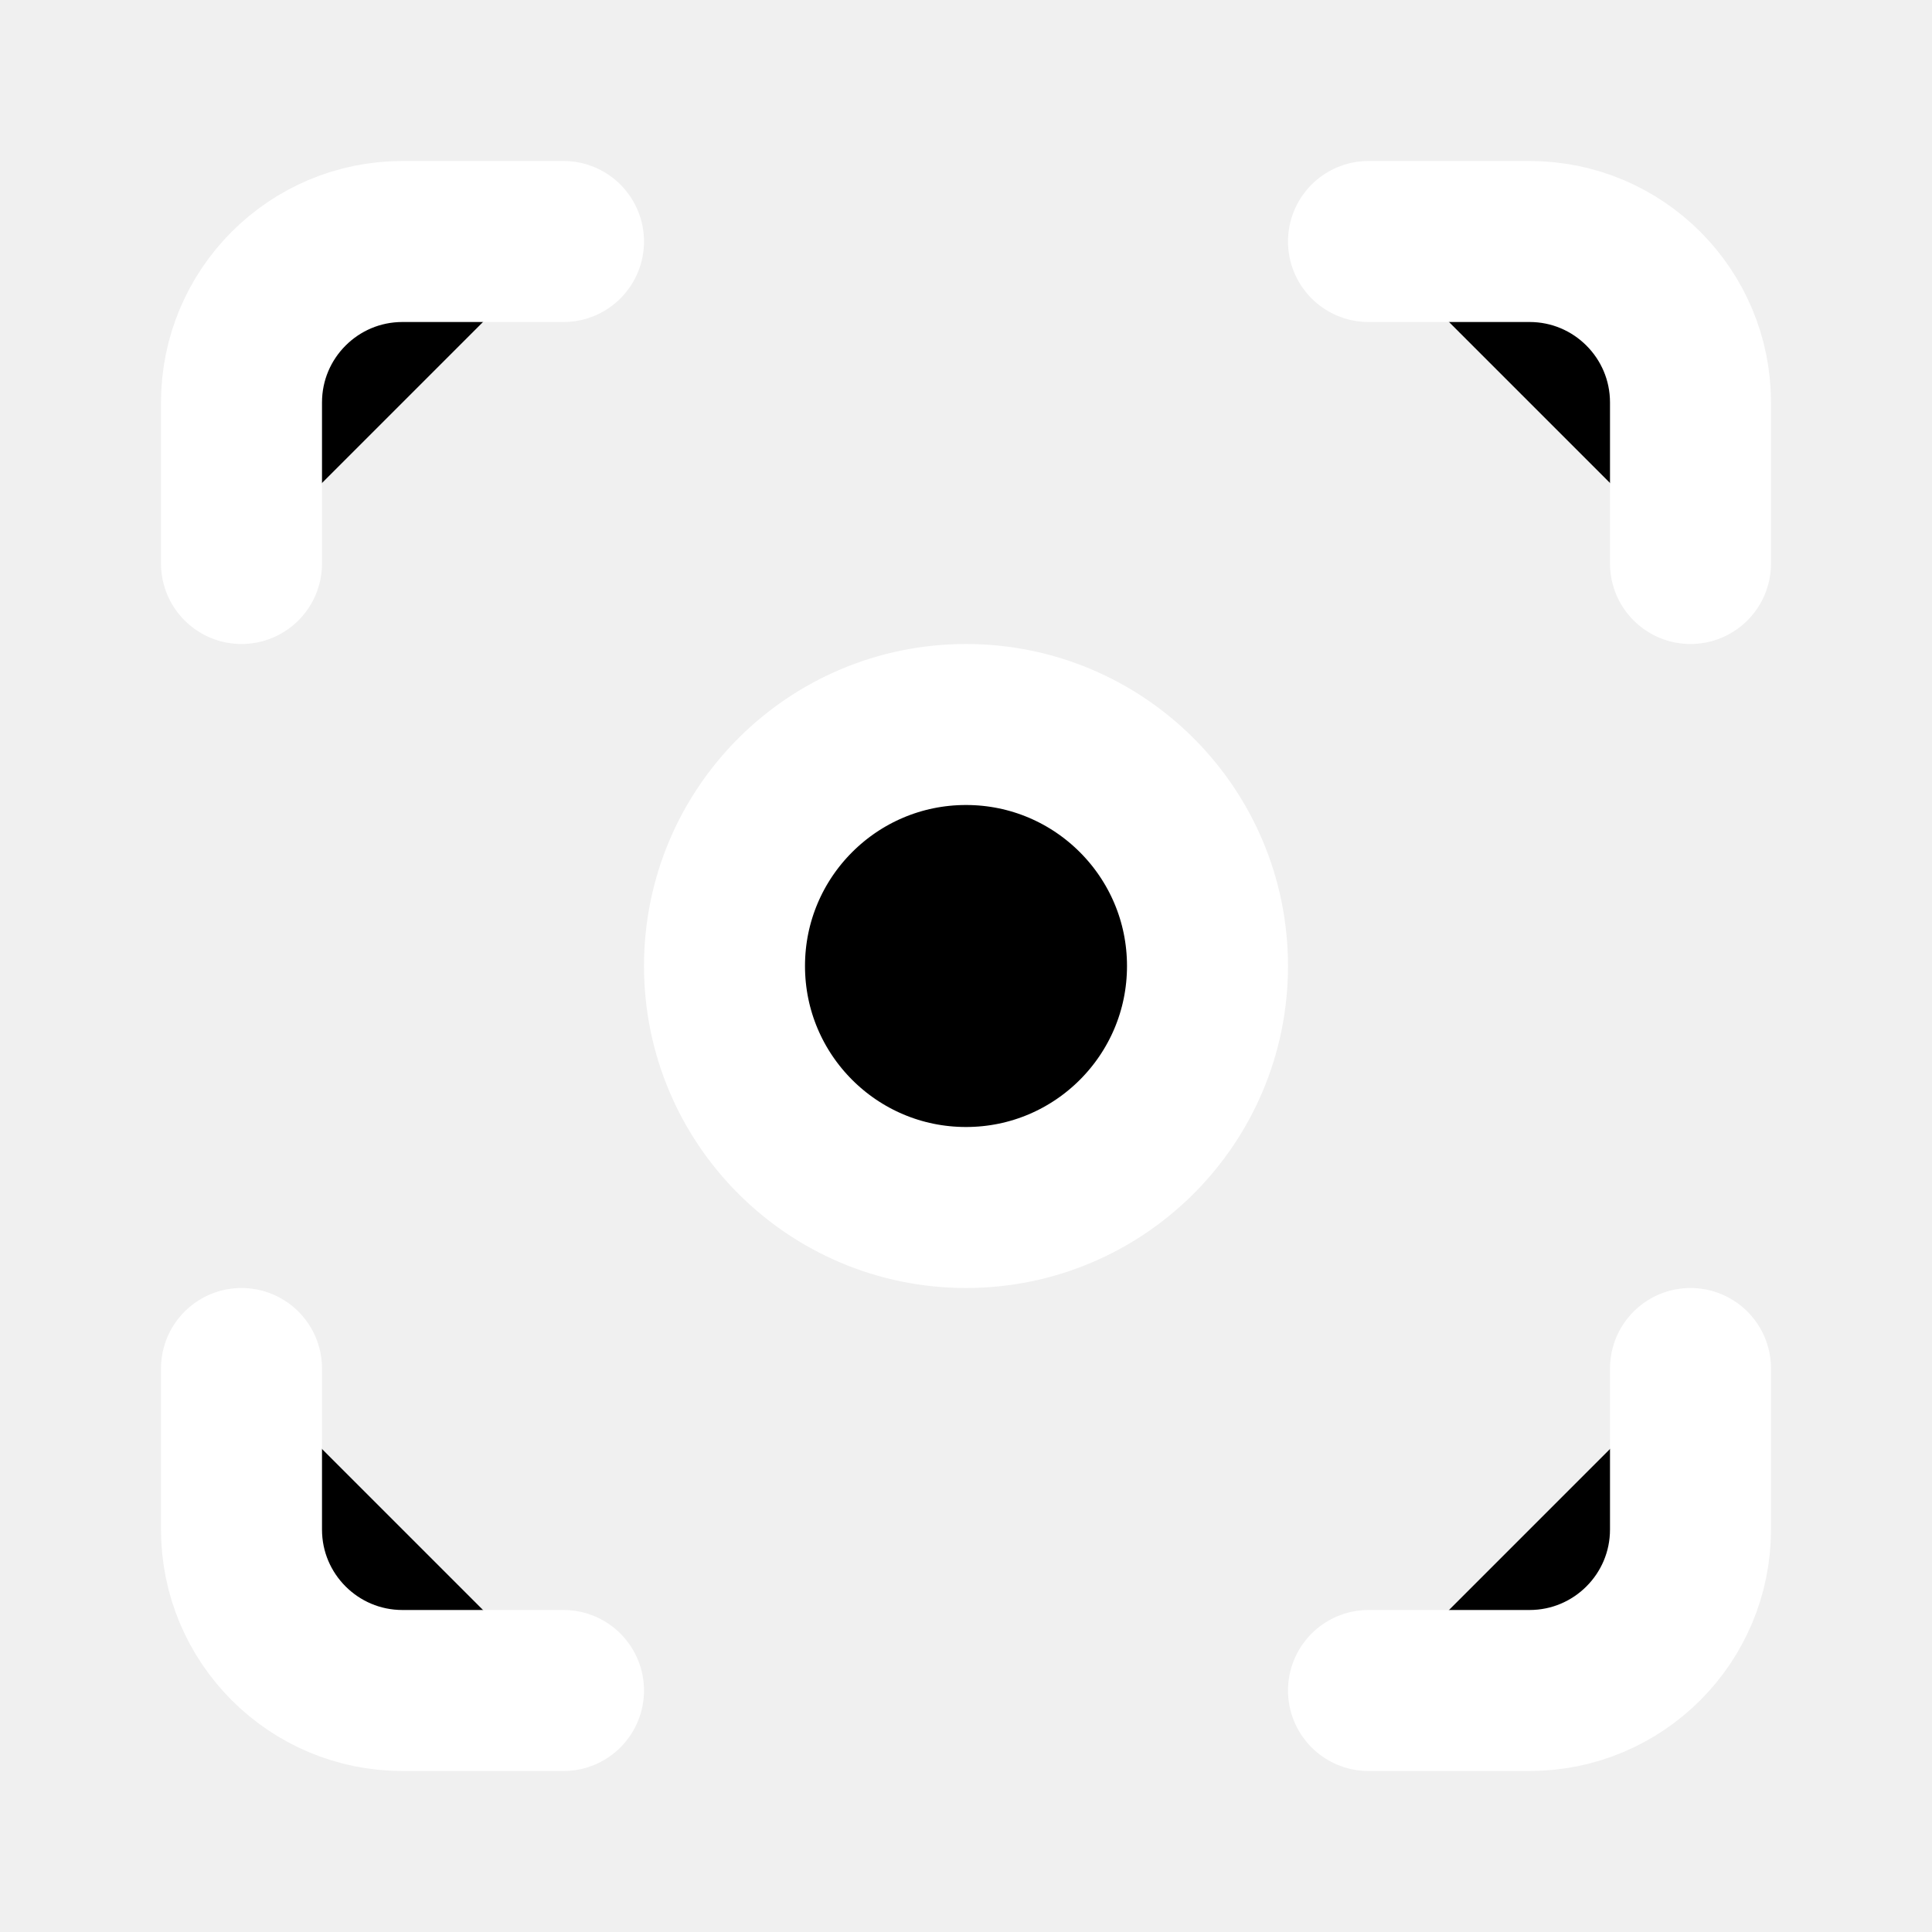
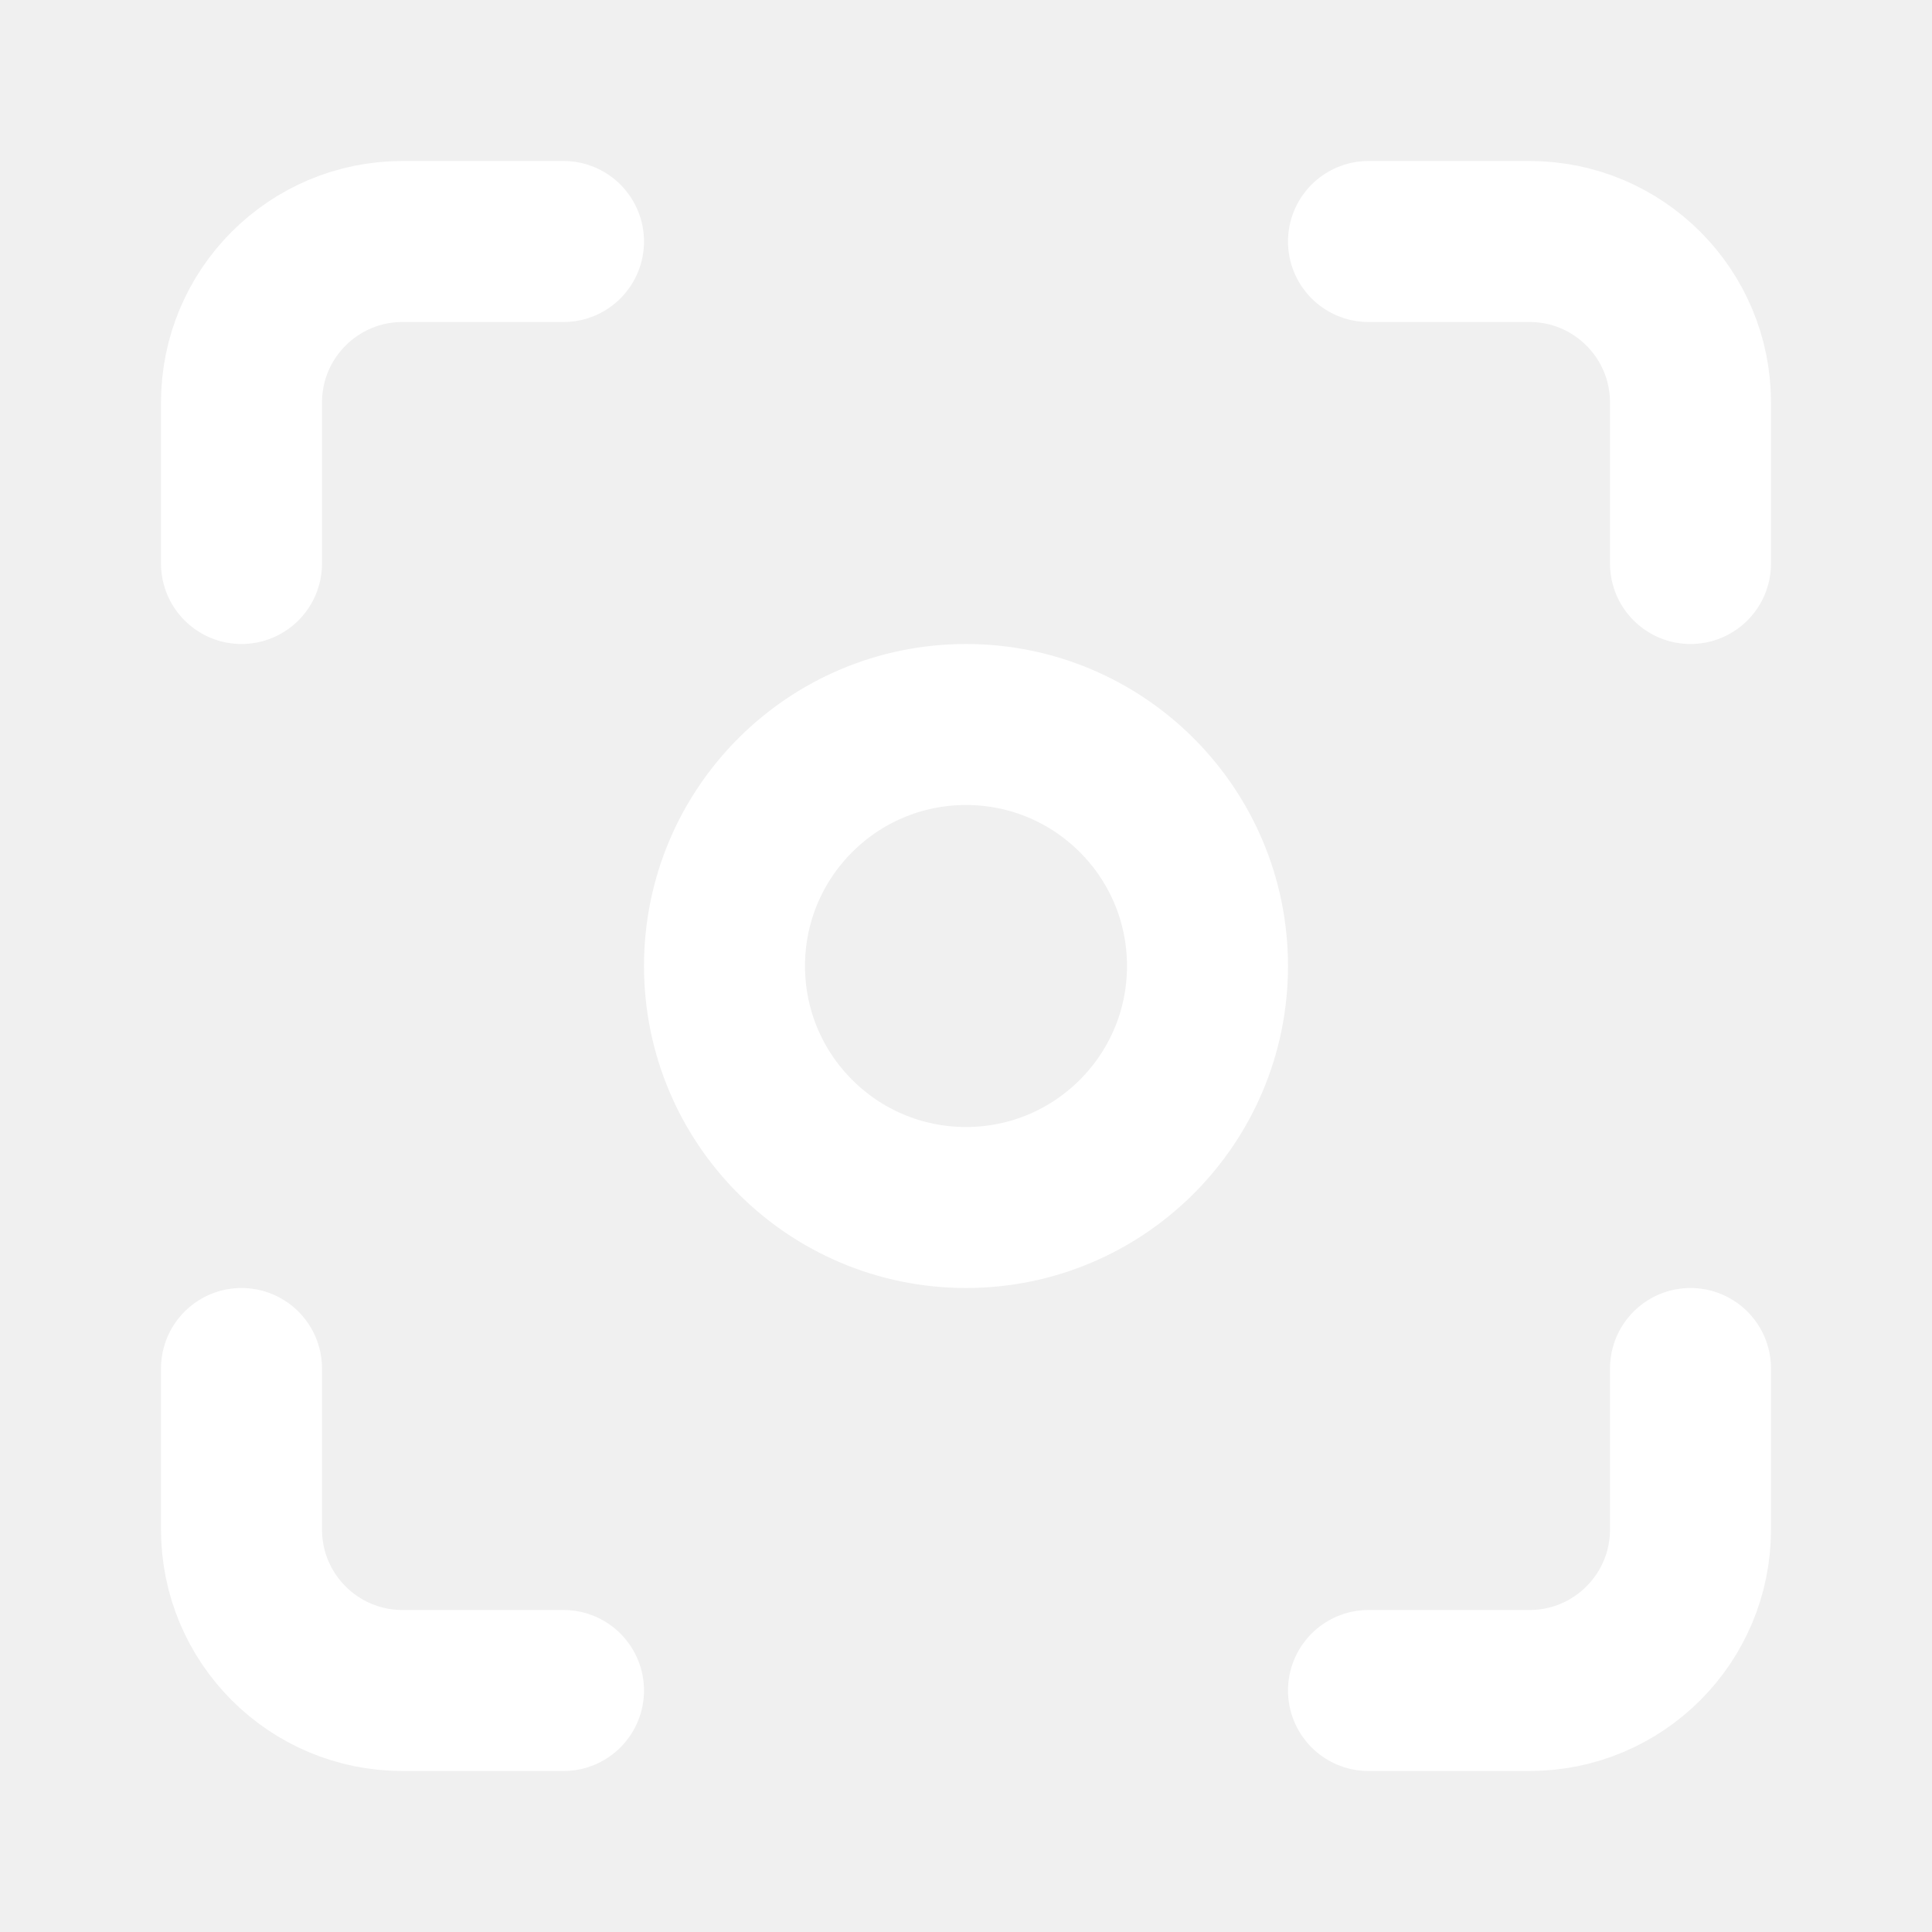
- <svg xmlns="http://www.w3.org/2000/svg" width="24" height="24" viewBox="0 0 24 24" fill="currentColor" stroke="#fff" stroke-width="2" stroke-linecap="round" stroke-linejoin="round" class="lucide lucide-focus-icon lucide-focus">
+ <svg xmlns="http://www.w3.org/2000/svg" width="24" height="24" viewBox="0 0 24 24" fill="transparent" stroke="#fff" stroke-width="2" stroke-linecap="round" stroke-linejoin="round" class="lucide lucide-focus-icon lucide-focus">
  <circle cx="12" cy="12" r="3" />
  <path d="M3 7V5a2 2 0 0 1 2-2h2" />
  <path d="M17 3h2a2 2 0 0 1 2 2v2" />
  <path d="M21 17v2a2 2 0 0 1-2 2h-2" />
  <path d="M7 21H5a2 2 0 0 1-2-2v-2" />
</svg>
